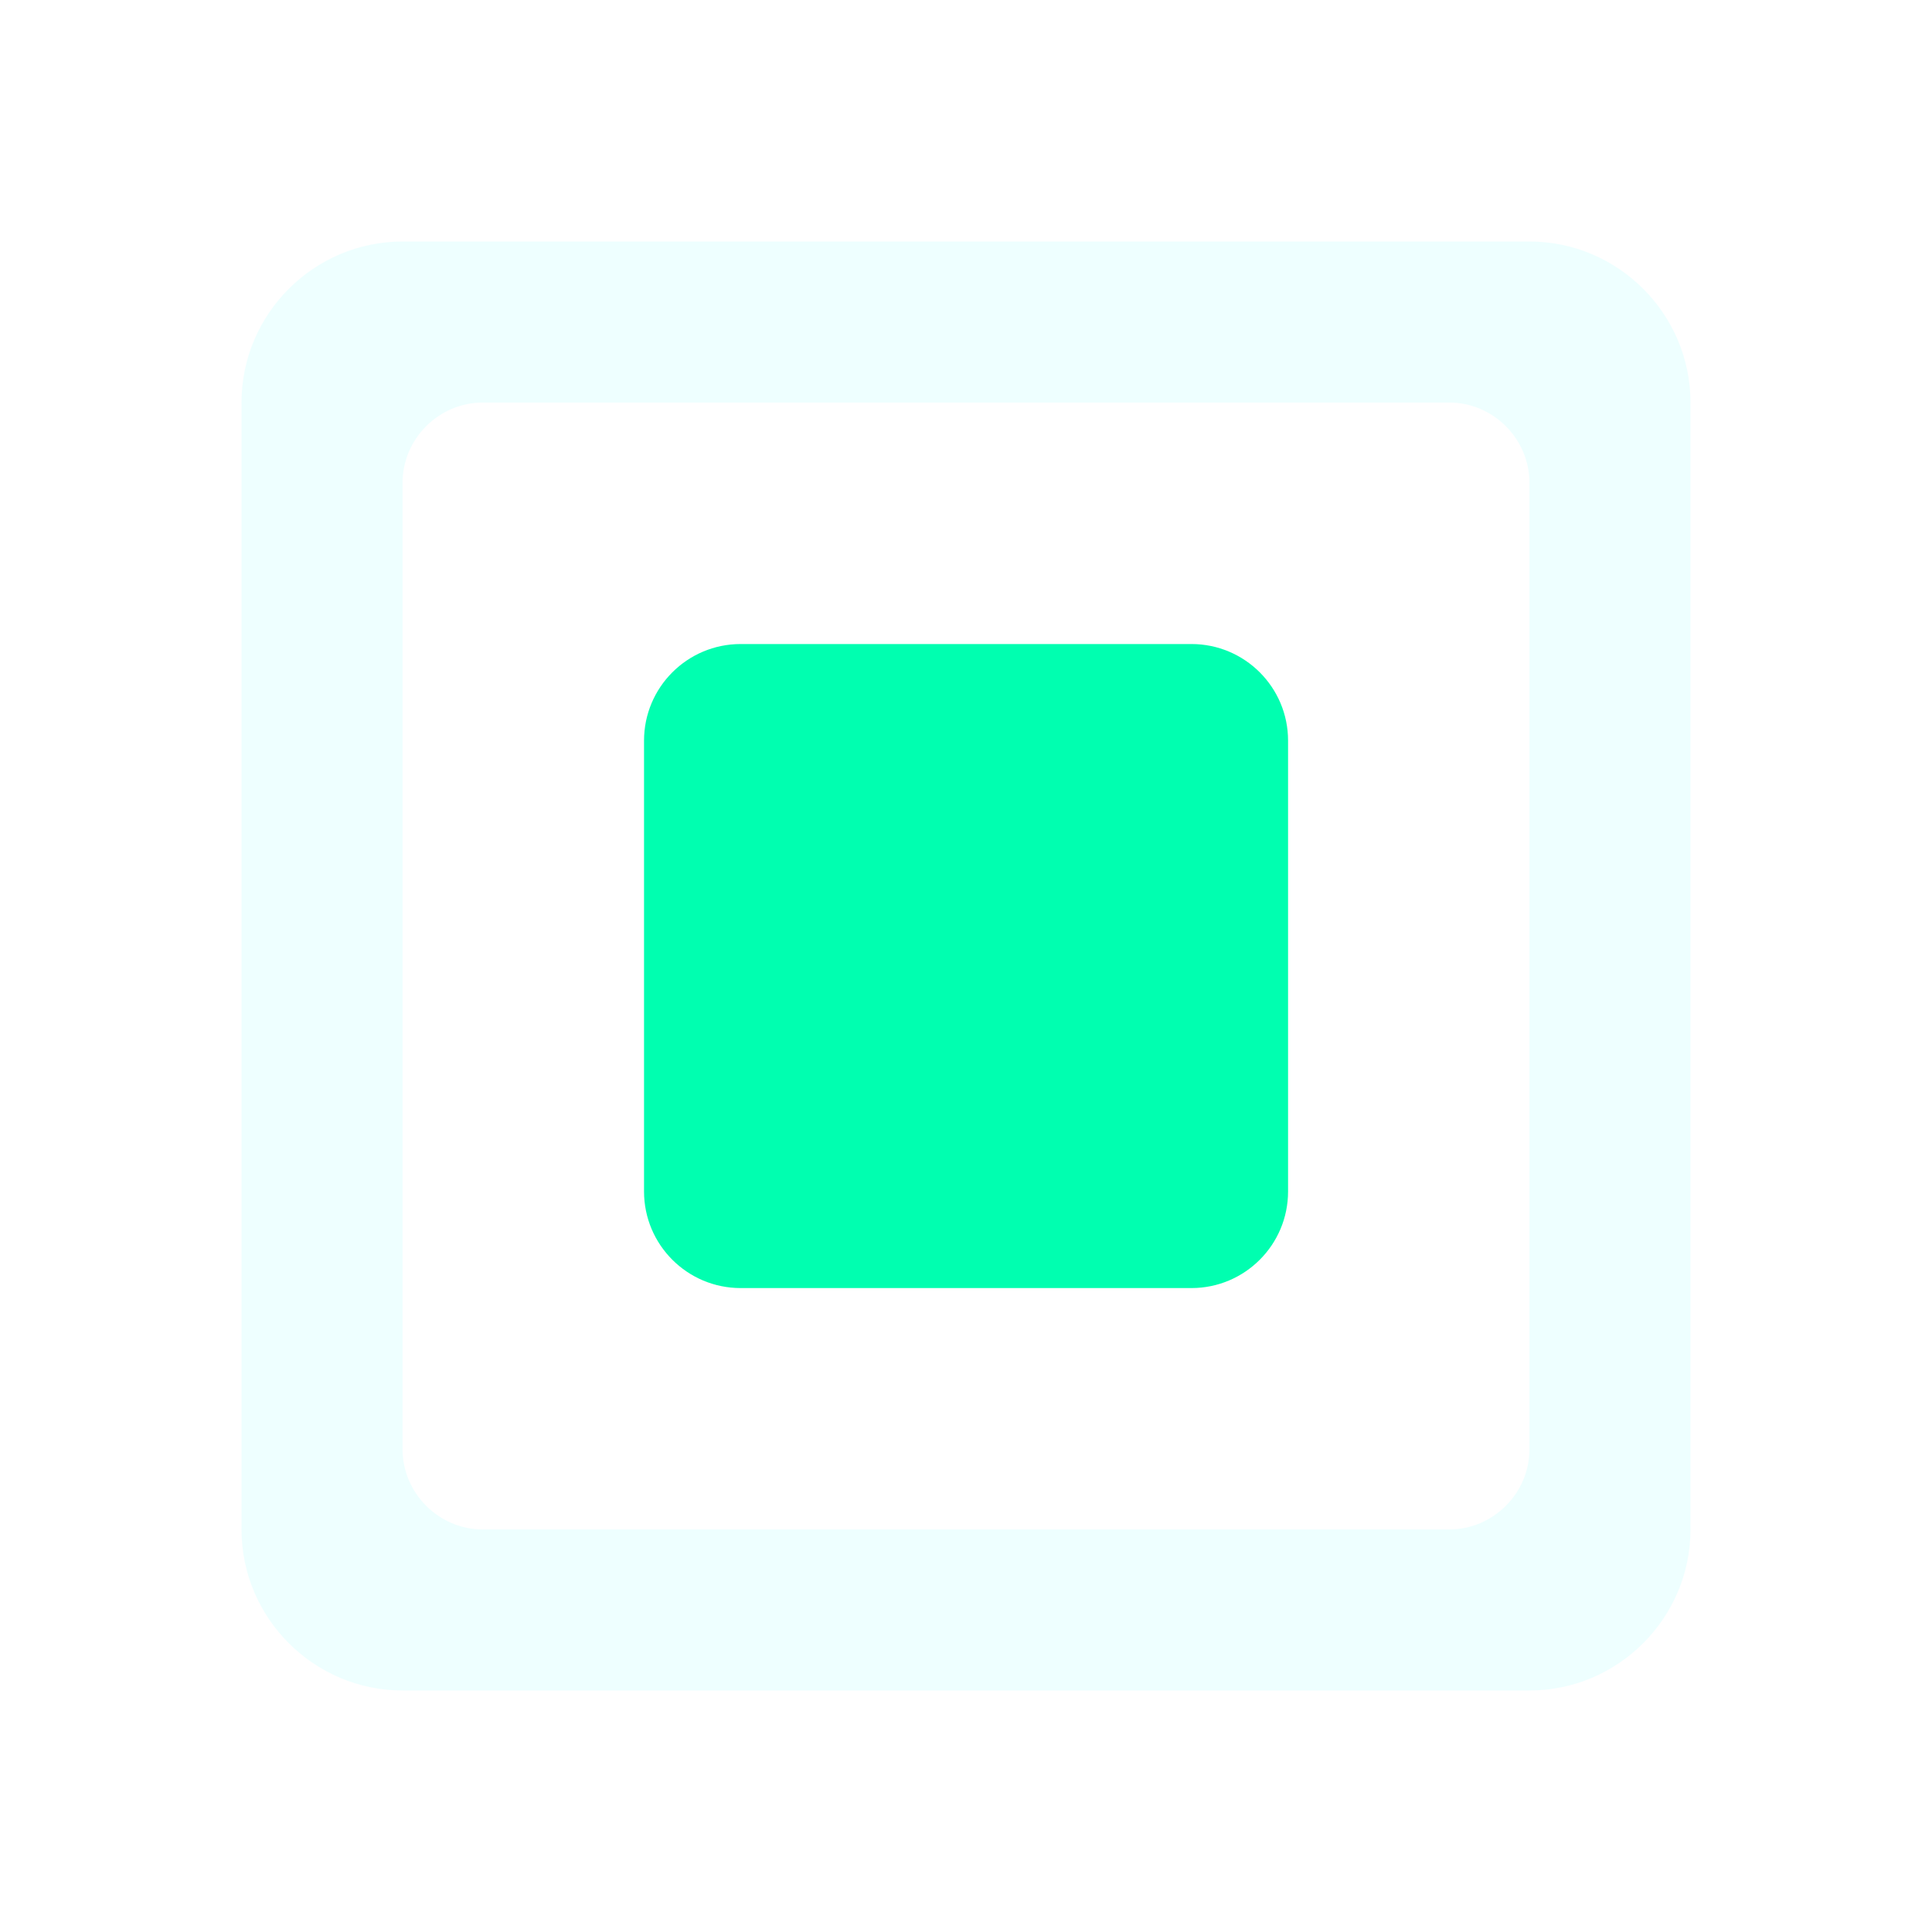
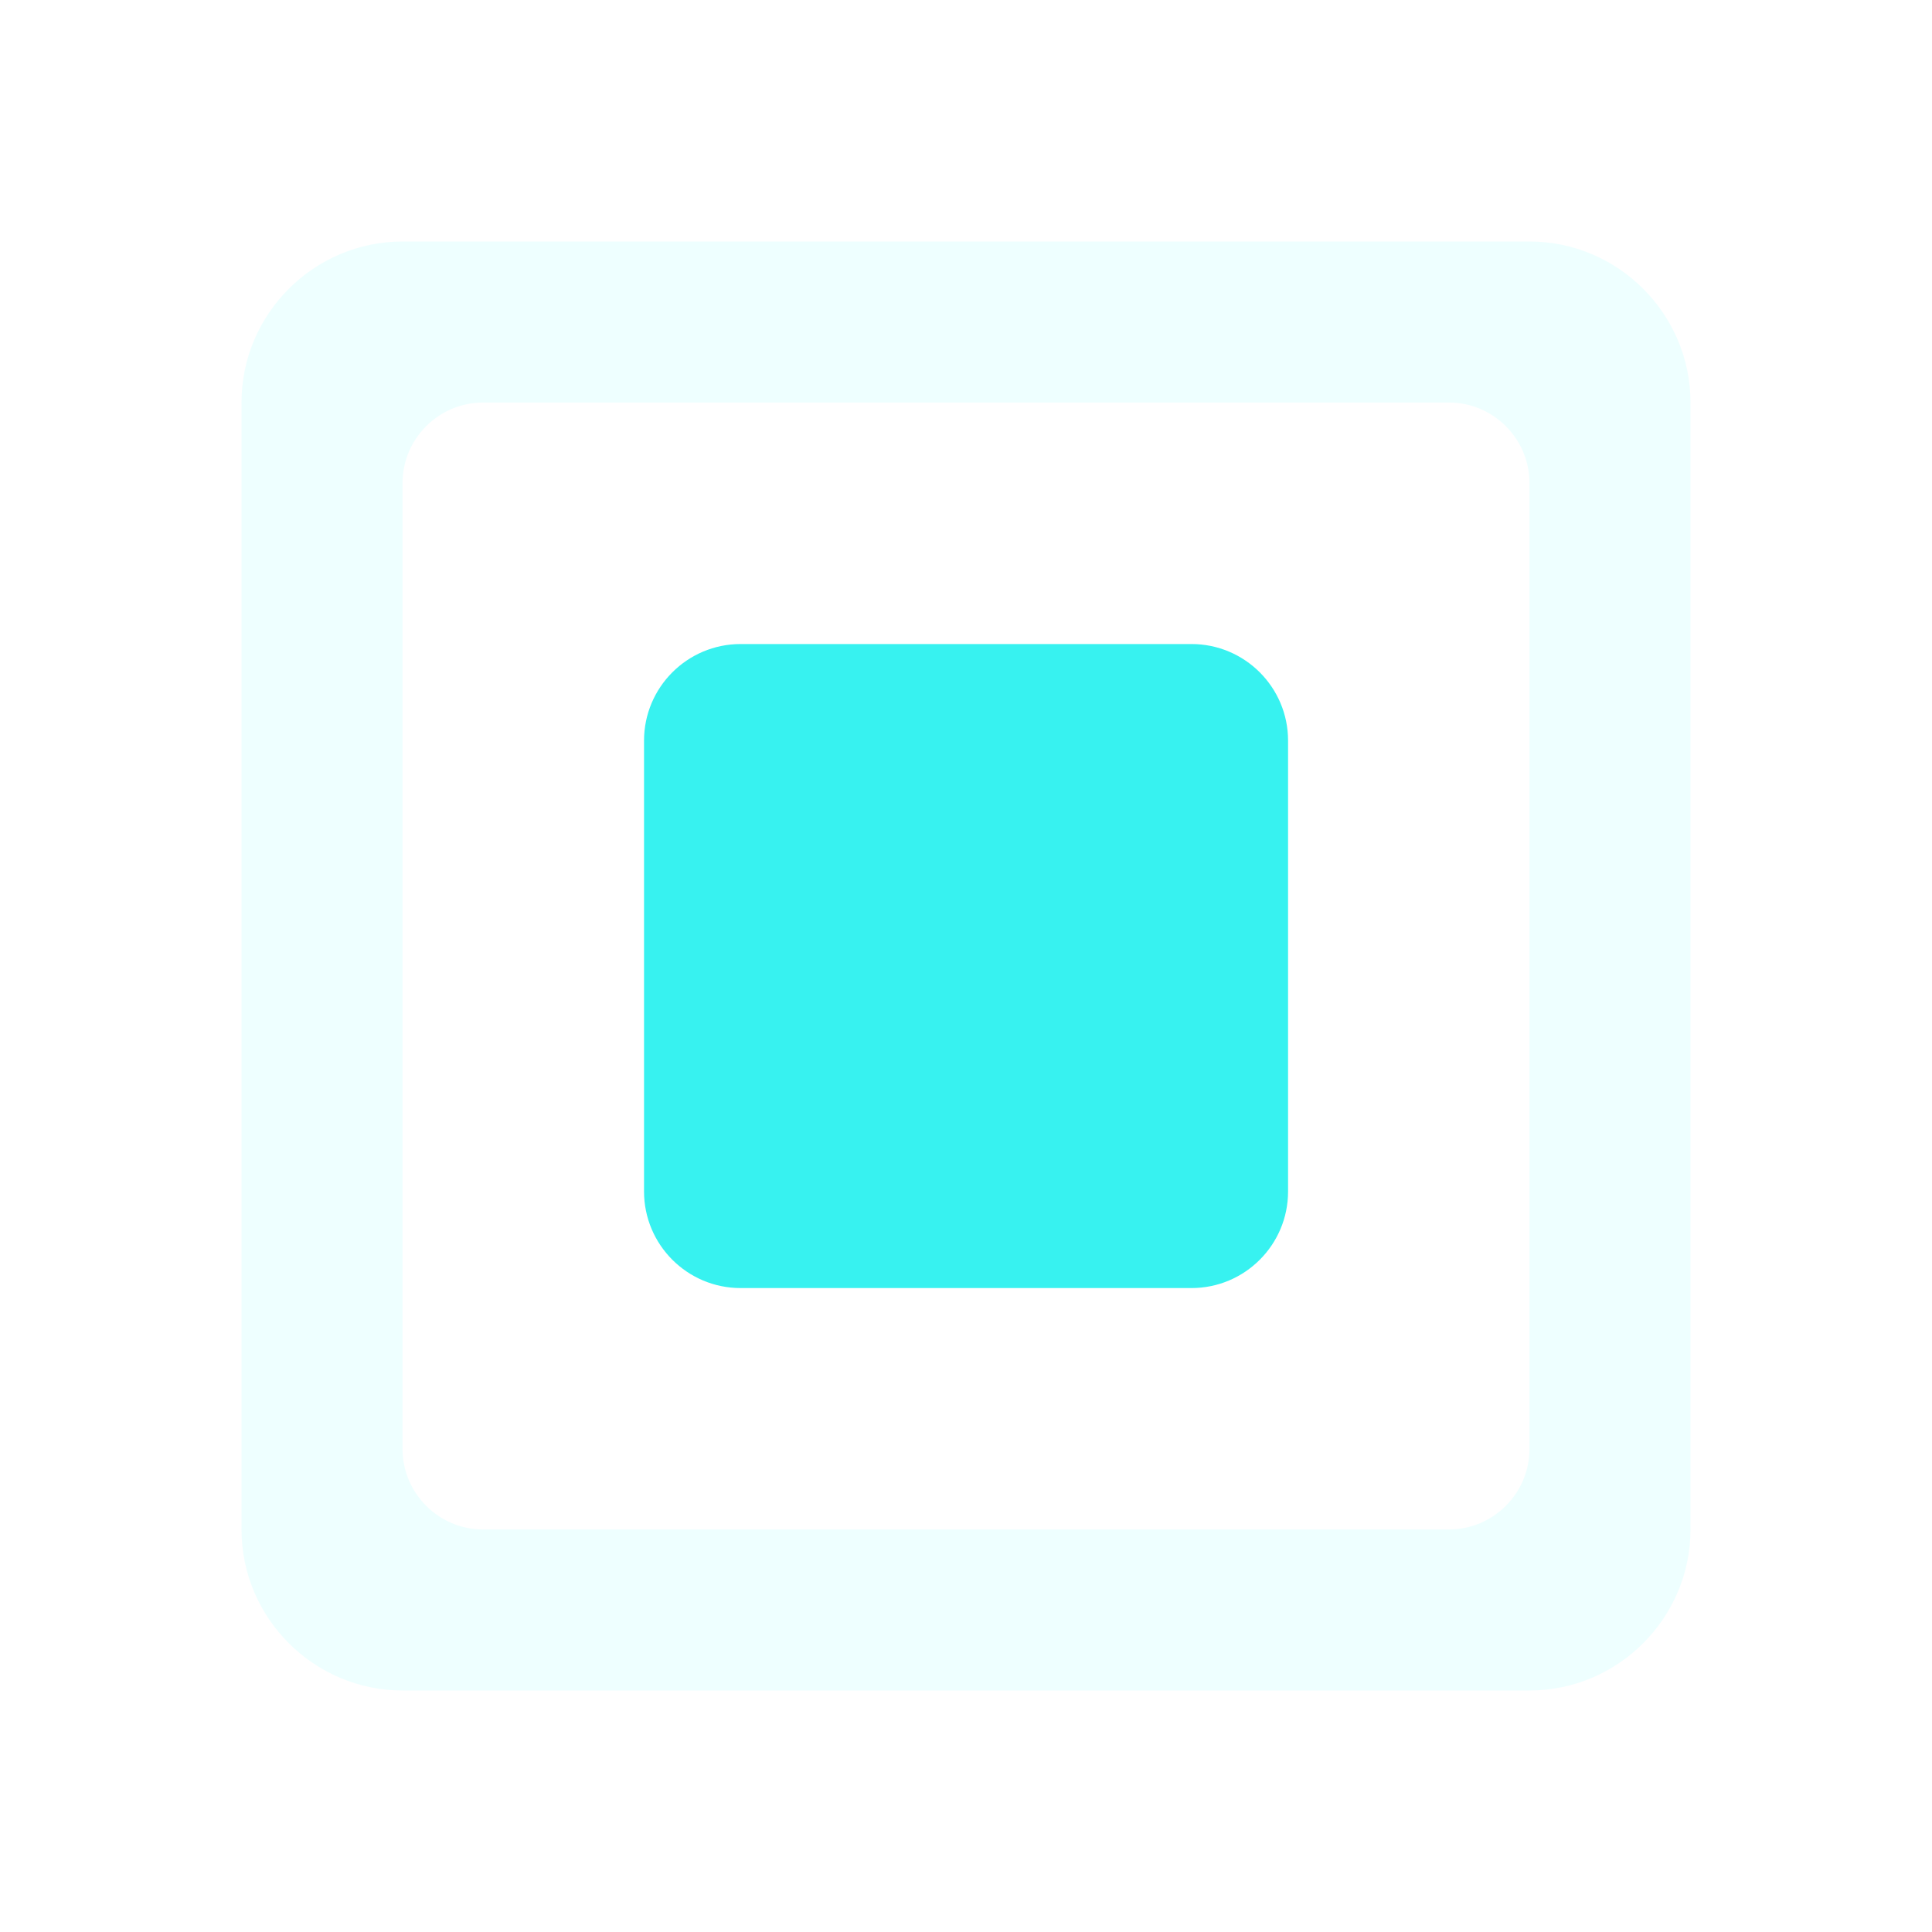
<svg xmlns="http://www.w3.org/2000/svg" width="20" height="20" viewBox="0 0 20 20" fill="none">
  <path d="M15 15.833H5C4.542 15.833 4.167 15.458 4.167 15V5C4.167 4.542 4.542 4.167 5 4.167H15C15.458 4.167 15.833 4.542 15.833 5V15C15.833 15.458 15.458 15.833 15 15.833ZM15.833 2.5H4.167C3.25 2.5 2.5 3.25 2.5 4.167V15.833C2.5 16.75 3.25 17.5 4.167 17.5H15.833C16.75 17.5 17.5 16.75 17.5 15.833V4.167C17.5 3.25 16.75 2.5 15.833 2.5Z" fill="#DEFFFF" fill-opacity="0.5" />
-   <path d="M6.667 7.667C6.667 7.115 7.115 6.667 7.667 6.667H12.334C12.886 6.667 13.334 7.115 13.334 7.667V12.334C13.334 12.886 12.886 13.334 12.334 13.334H7.667C7.115 13.334 6.667 12.886 6.667 12.334V7.667Z" fill="#00FFB0" />
+   <path d="M6.667 7.667C6.667 7.115 7.115 6.667 7.667 6.667H12.334C12.886 6.667 13.334 7.115 13.334 7.667V12.334C13.334 12.886 12.886 13.334 12.334 13.334H7.667C7.115 13.334 6.667 12.886 6.667 12.334V7.667Z" fill="#37f2f0" />
</svg>
